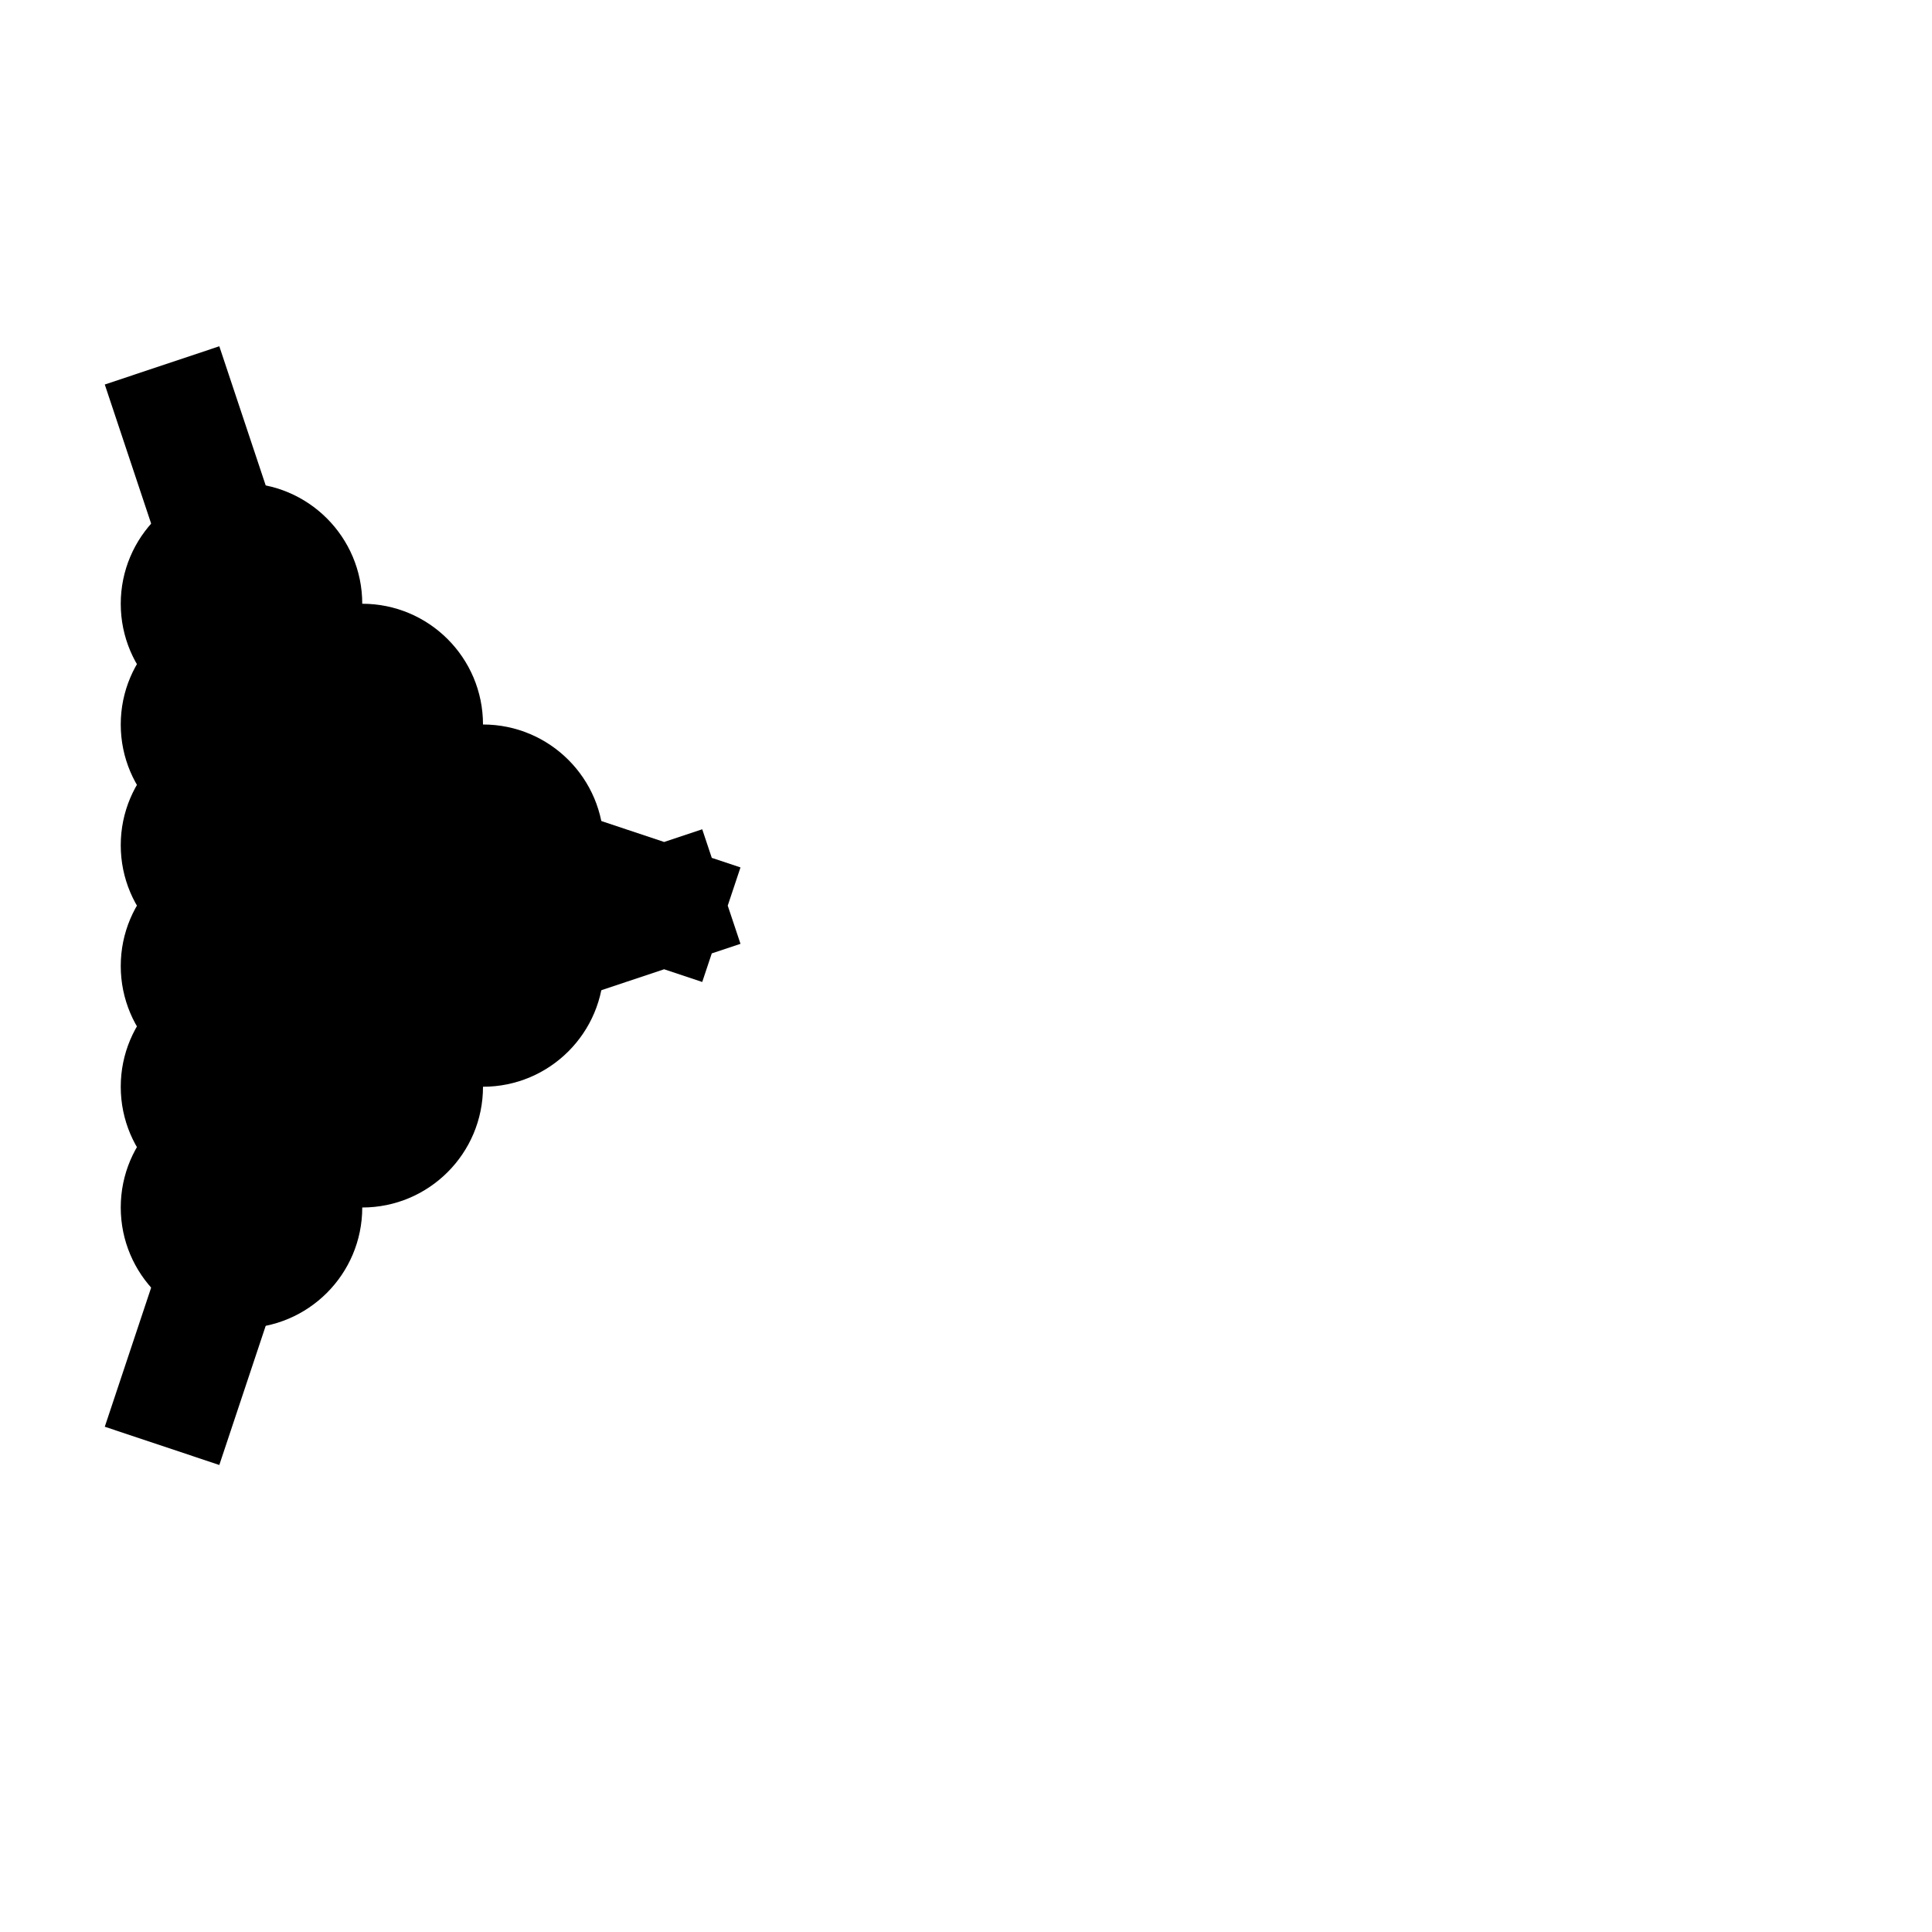
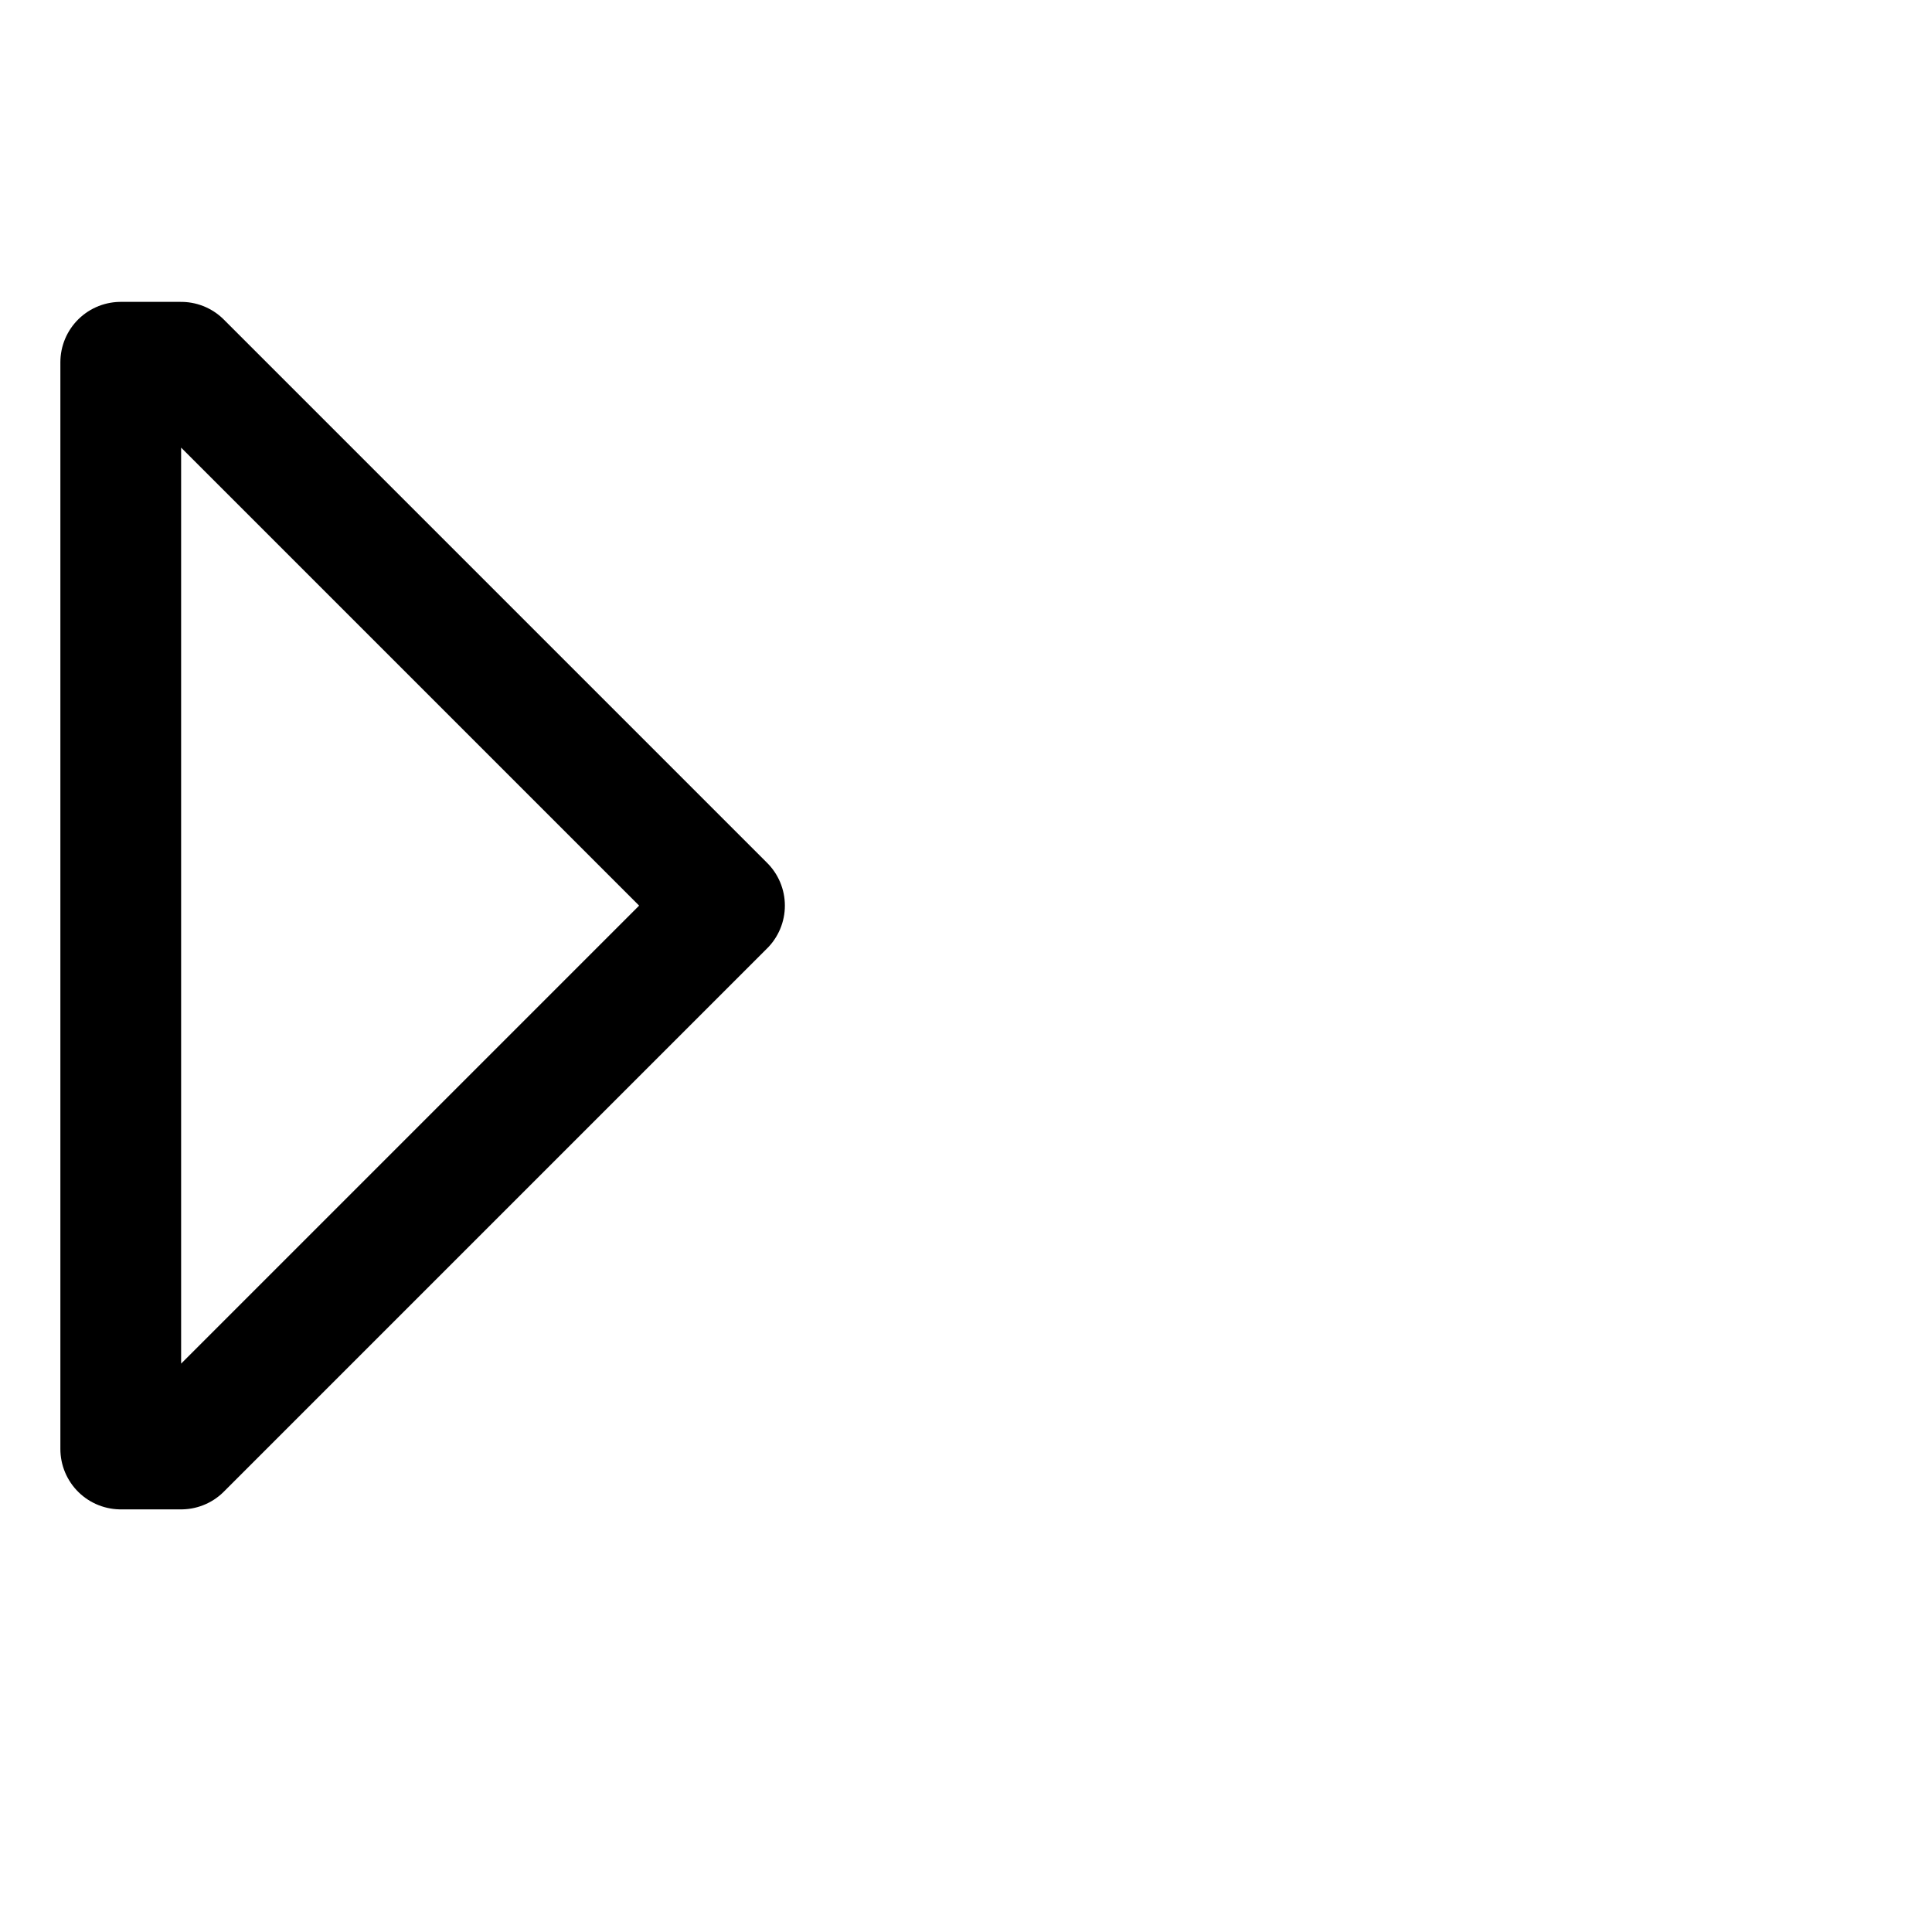
<svg xmlns="http://www.w3.org/2000/svg" viewBox="0 0 16 16" width="160" height="160">
-   <path d="M1.342 3.026 C1.509 3.526 1.991 4.974 2.158 5.474  M1.342 11.974 C1.509 11.474 1.991 10.026 2.158 9.526  M3.526 6.842 C4.026 7.009 5.474 7.491 5.974 7.658  M5.974 7.342 C5.474 7.509 4.026 7.991 3.526 8.158 " fill="none" stroke="#000" stroke-width="1.0" stroke-linecap="butt" stroke-linejoin="round" />
-   <circle cx="2.0" cy="5.0" r="1.0" fill="#000" />
-   <circle cx="2.0" cy="6.0" r="1.0" fill="#000" />
-   <circle cx="3.0" cy="6.0" r="1.0" fill="#000" />
-   <circle cx="2.0" cy="7.0" r="1.0" fill="#000" />
-   <circle cx="3.0" cy="7.0" r="1.0" fill="#000" />
-   <circle cx="4.0" cy="7.0" r="1.0" fill="#000" />
-   <circle cx="2.0" cy="8.0" r="1.0" fill="#000" />
-   <circle cx="3.0" cy="8.0" r="1.0" fill="#000" />
-   <circle cx="4.0" cy="8.0" r="1.0" fill="#000" />
-   <circle cx="2.0" cy="9.0" r="1.0" fill="#000" />
-   <circle cx="3.0" cy="9.0" r="1.0" fill="#000" />
-   <circle cx="2.0" cy="10.0" r="1.0" fill="#000" />
+   <path d="M1.000 3.000 C1.000 3.000 1.000 12.000 1.000 12.000 C1.000 12.000 1.500 12.000 1.500 12.000 C1.500 12.000 6.000 7.500 6.000 7.500 C6.000 7.500 1.500 3.000 1.500 3.000 C1.500 3.000 1.000 3.000 1.000 3.000 Z" fill="none" stroke="#000" stroke-width="1.0" stroke-linecap="butt" stroke-linejoin="round" />
</svg>
